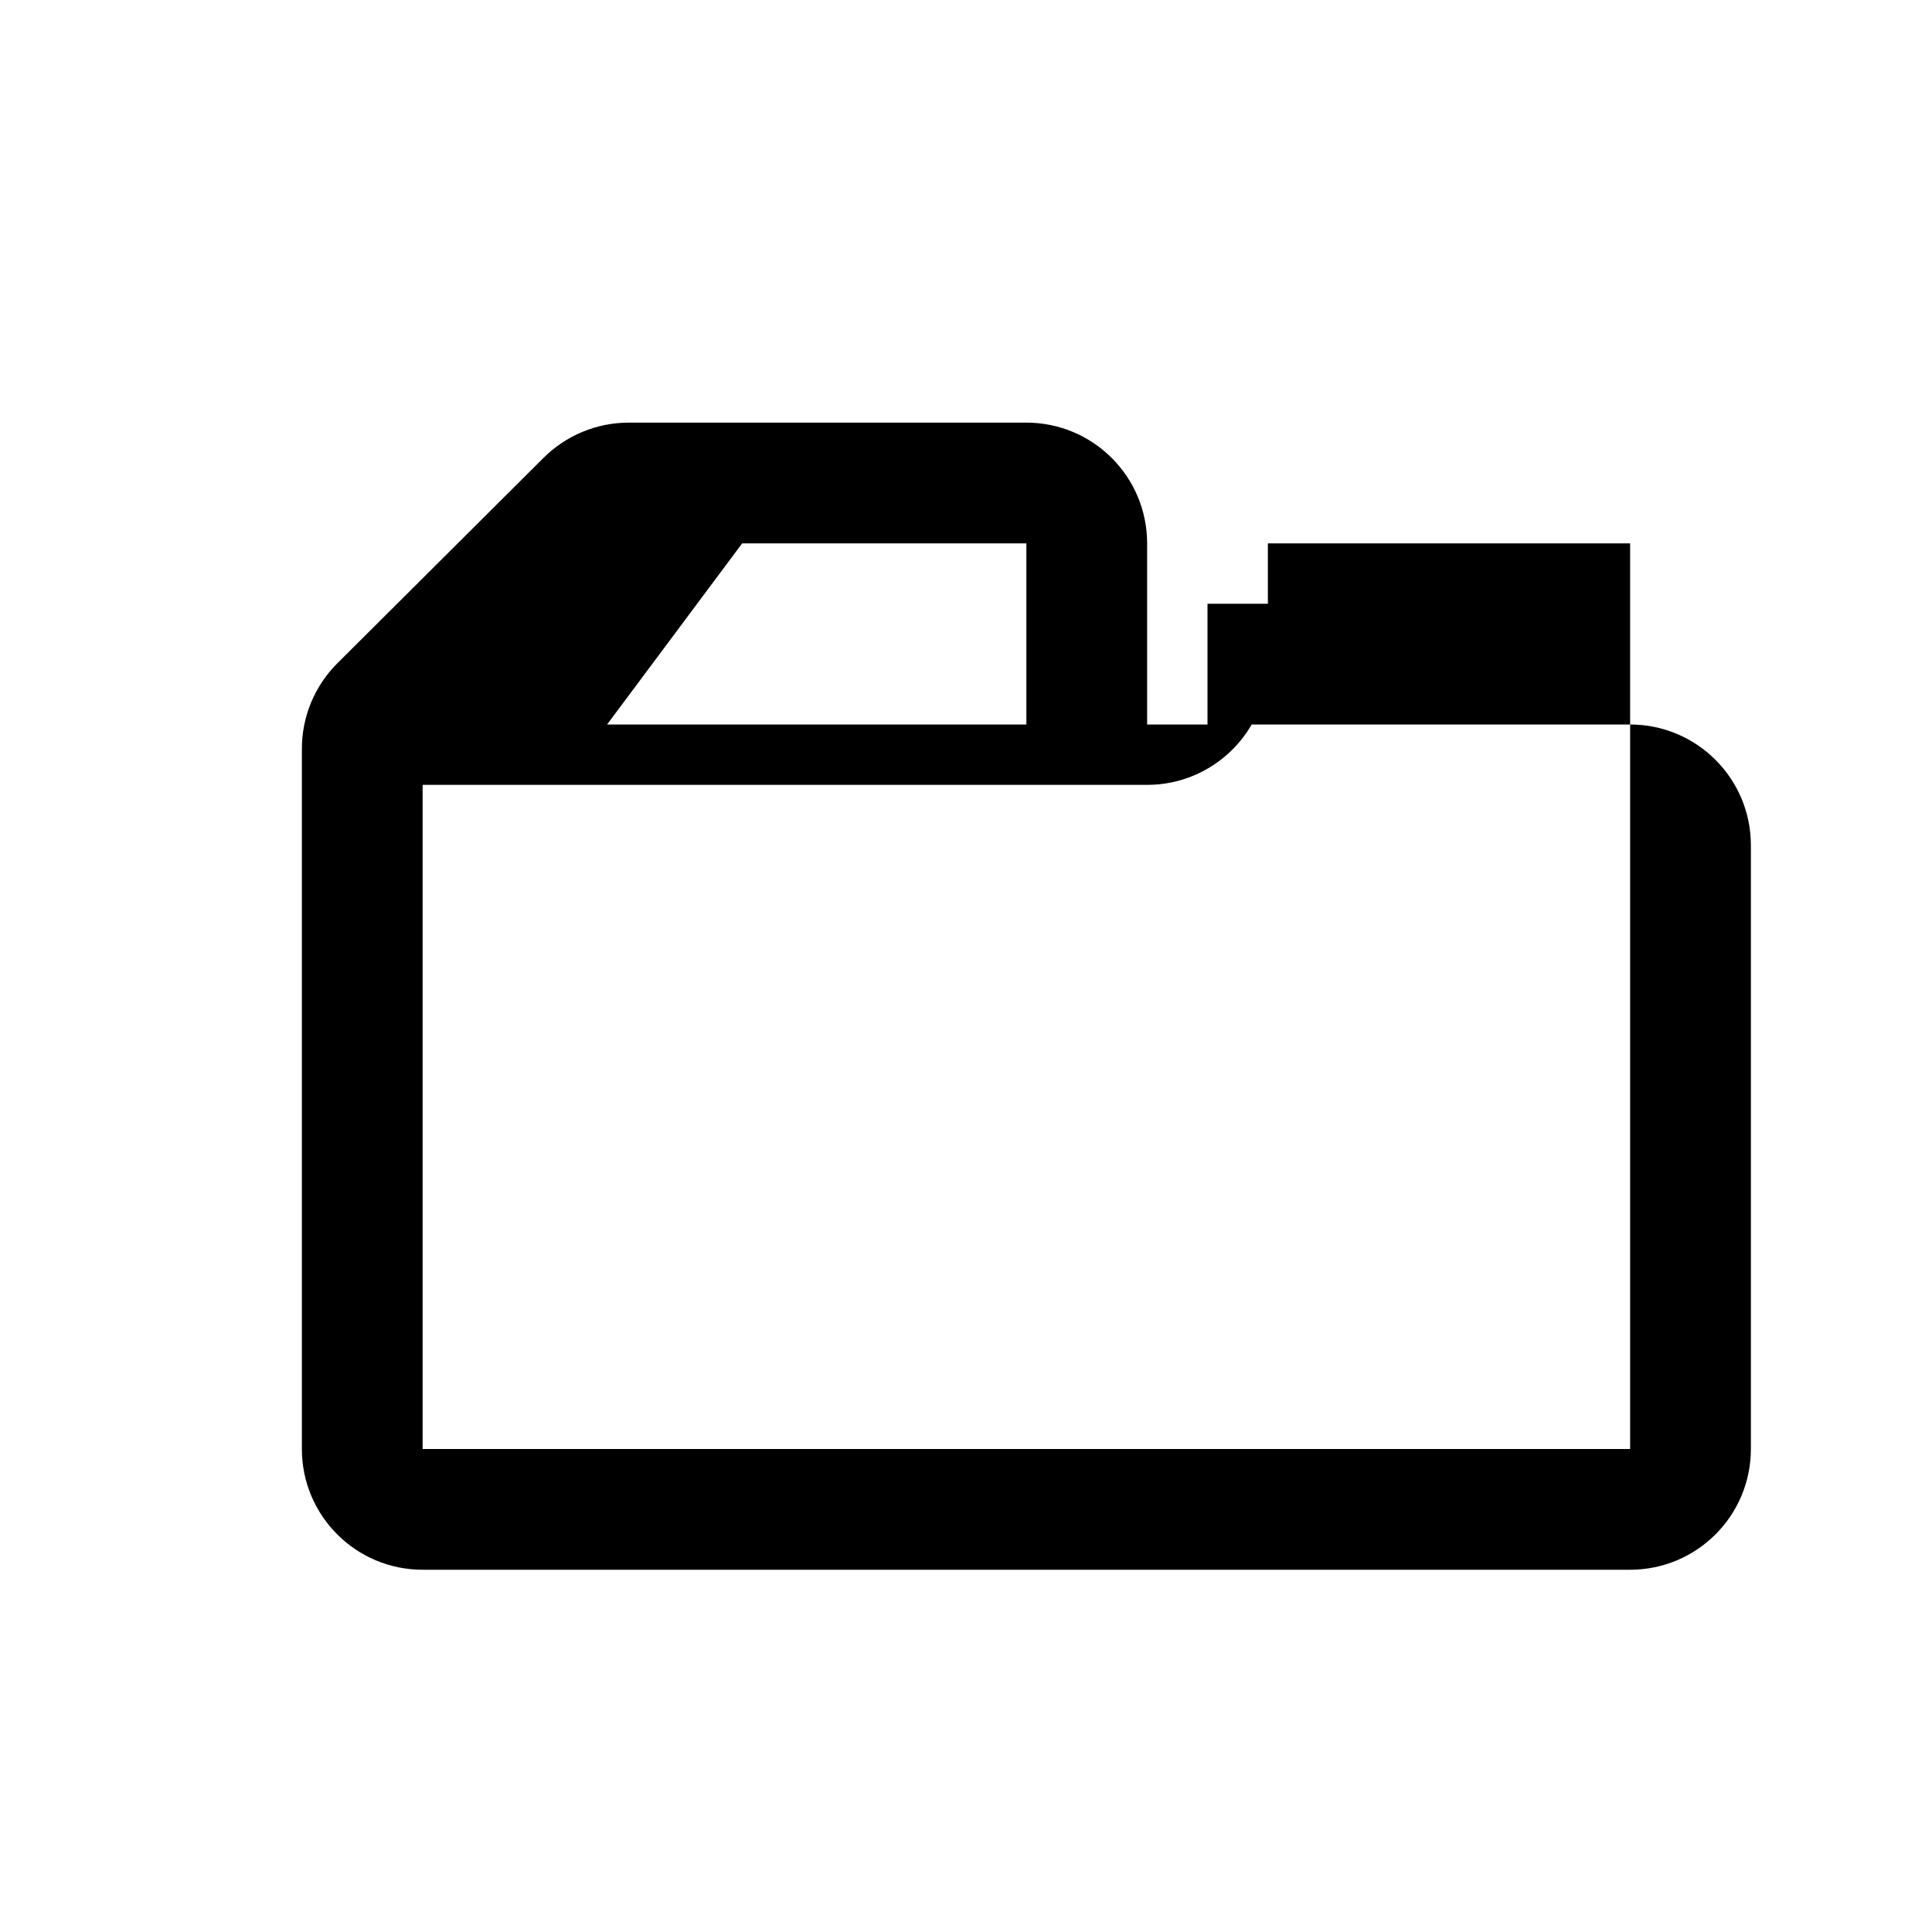
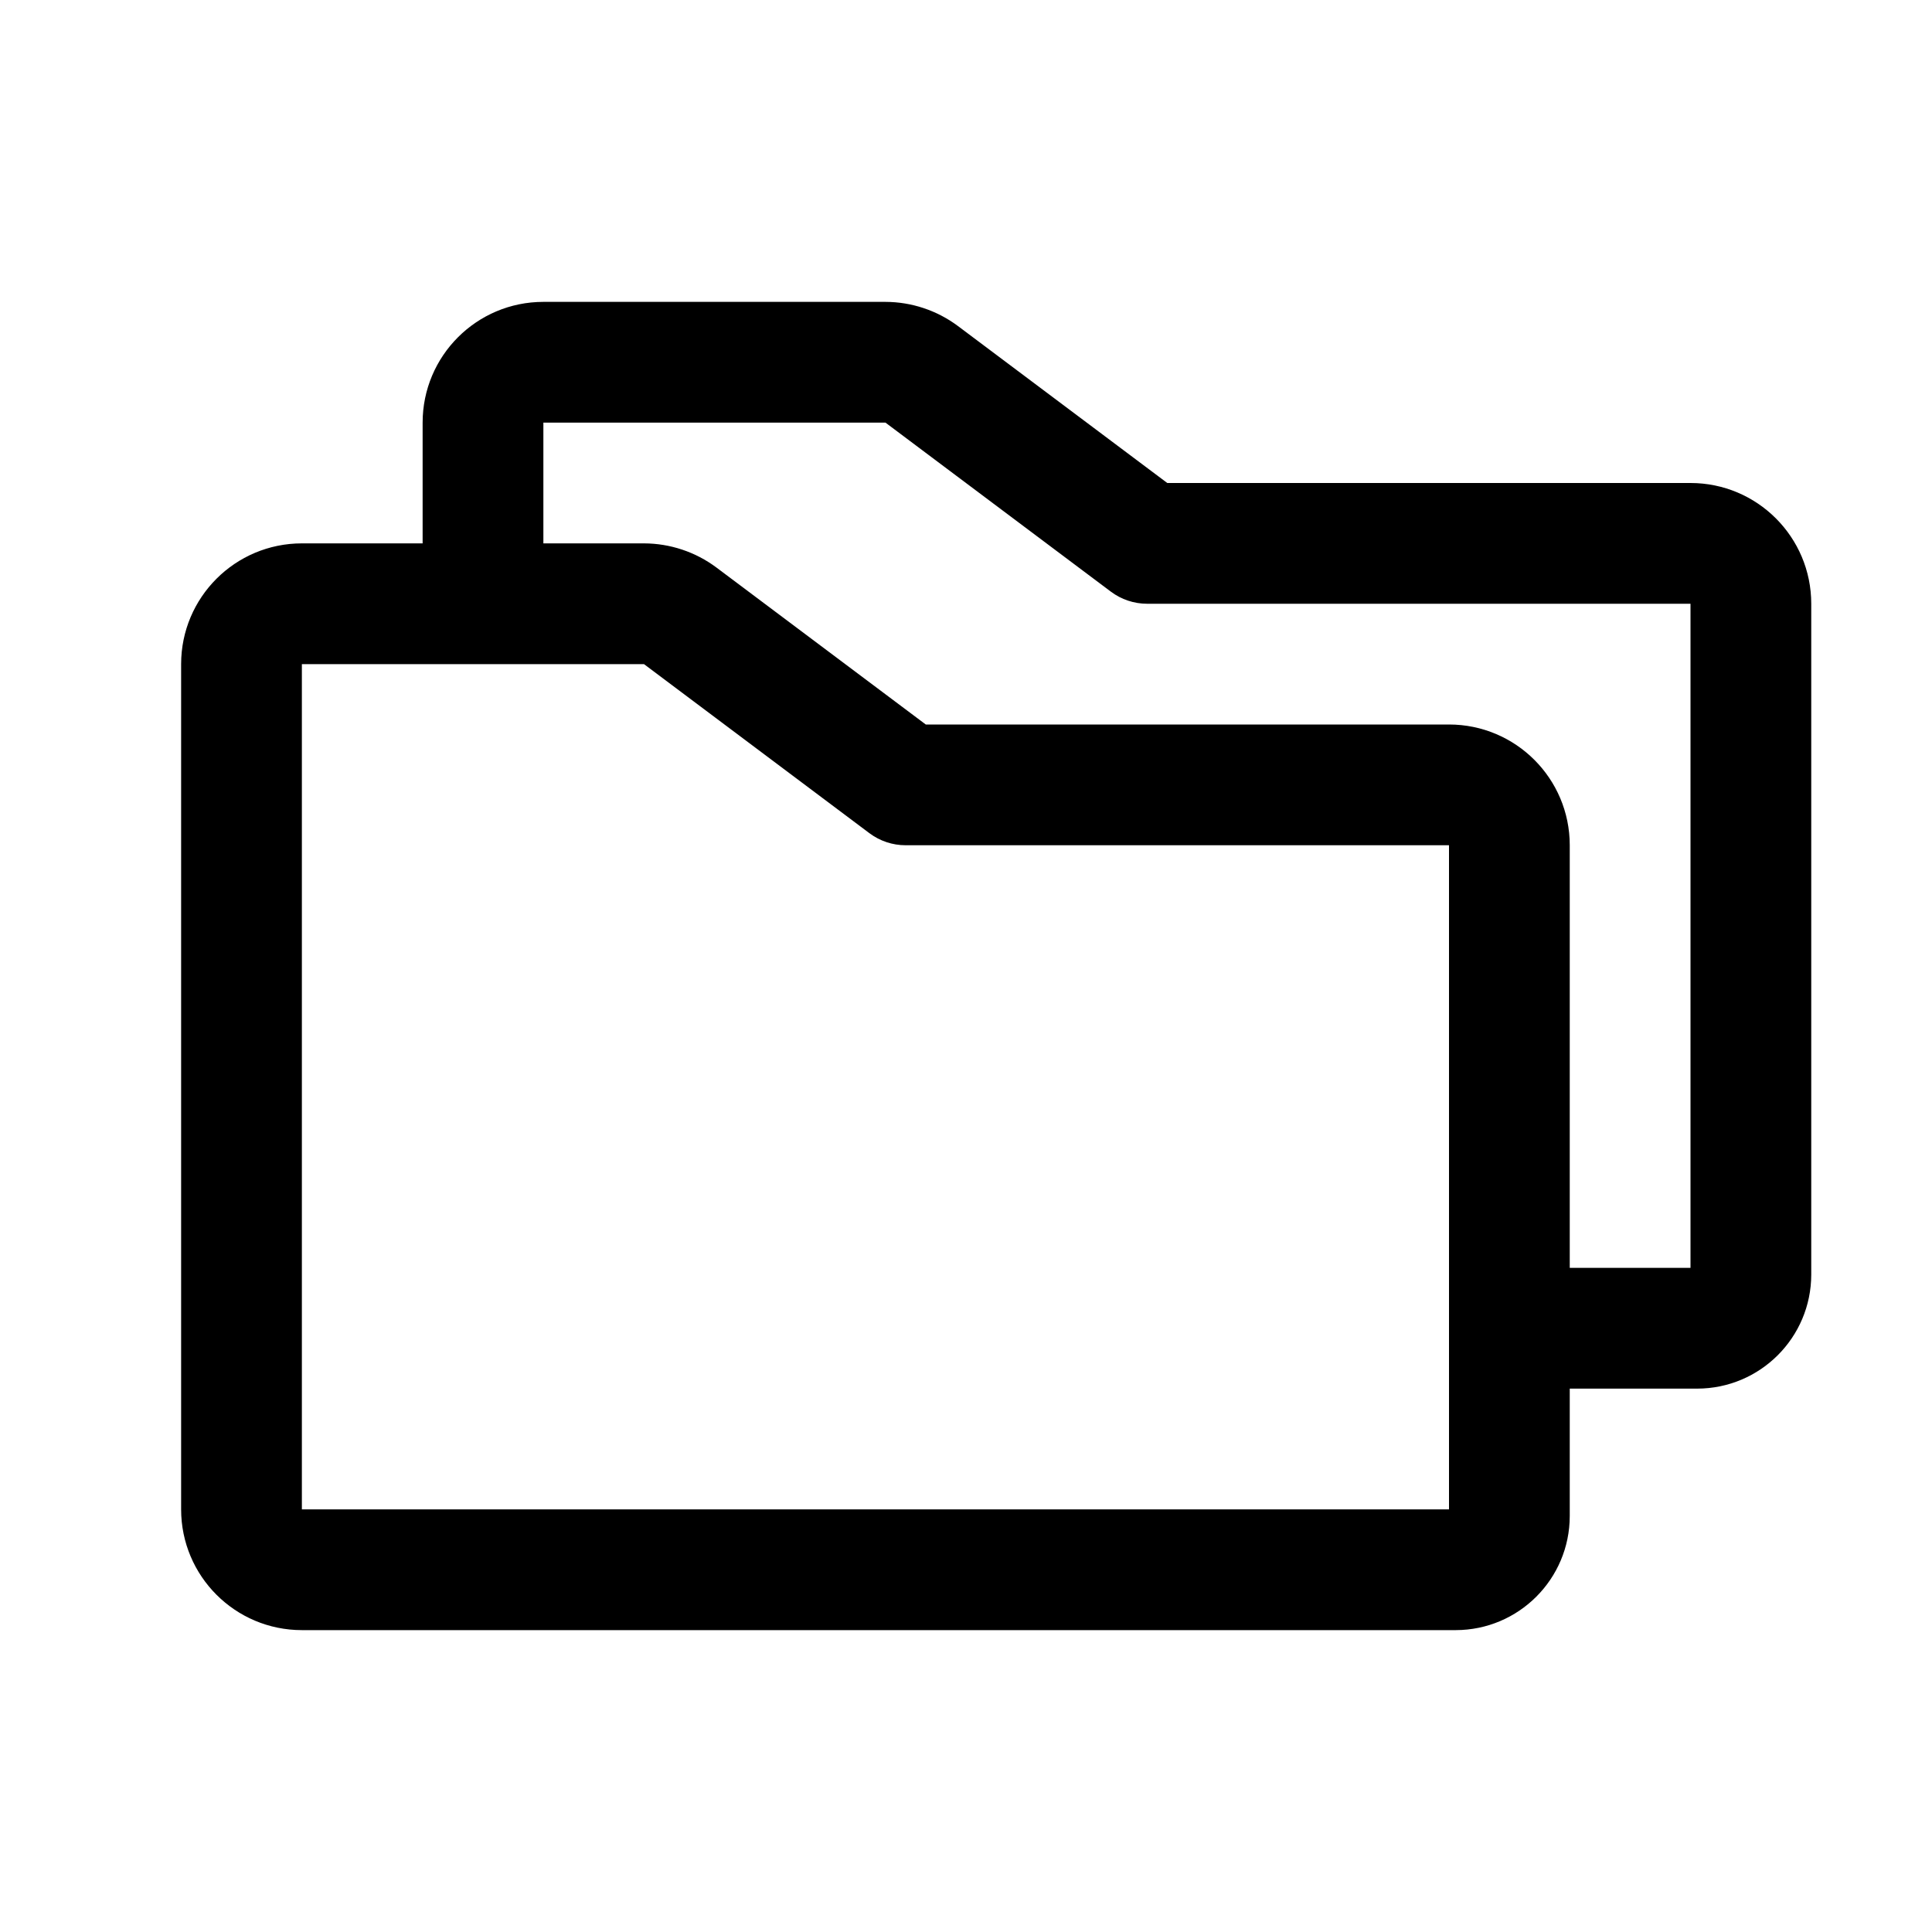
- <svg xmlns="http://www.w3.org/2000/svg" width="32" height="32" viewBox="0 0 256 256">
-   <path d="M216,96H152V72a16,16,0,0,0-16-16H83.31a16,16,0,0,0-11.31,4.69L44.69,87.9A16,16,0,0,0,40,99.31V192a16,16,0,0,0,16,16H216a16,16,0,0,0,16-16V112A16,16,0,0,0,216,96ZM136,72v24H80.44L98.34,72ZM216,192H56V104h96a16,16,0,0,0,16-16V72h0l0,0H216ZM160,80H192a8,8,0,0,1,8,8V96H160Z" fill="currentColor" />
+ <svg xmlns="http://www.w3.org/2000/svg" width="24" height="24" fill="#000000" viewBox="0 0 256 256">
+   <path d="M224,64H154.67L126.93,43.2a16.12,16.12,0,0,0-9.6-3.2H72A16,16,0,0,0,56,56V72H40A16,16,0,0,0,24,88V200a16,16,0,0,0,16,16H192.89A15.13,15.13,0,0,0,208,200.89V184h16.89A15.13,15.13,0,0,0,240,168.89V80A16,16,0,0,0,224,64ZM192,200H40V88H85.33l29.87,22.4A8,8,0,0,0,120,112h72Zm32-32H208V112a16,16,0,0,0-16-16H122.67L94.93,75.2a16.12,16.12,0,0,0-9.6-3.2H72V56h45.33L147.2,78.4A8,8,0,0,0,152,80h72Z" />
</svg>
